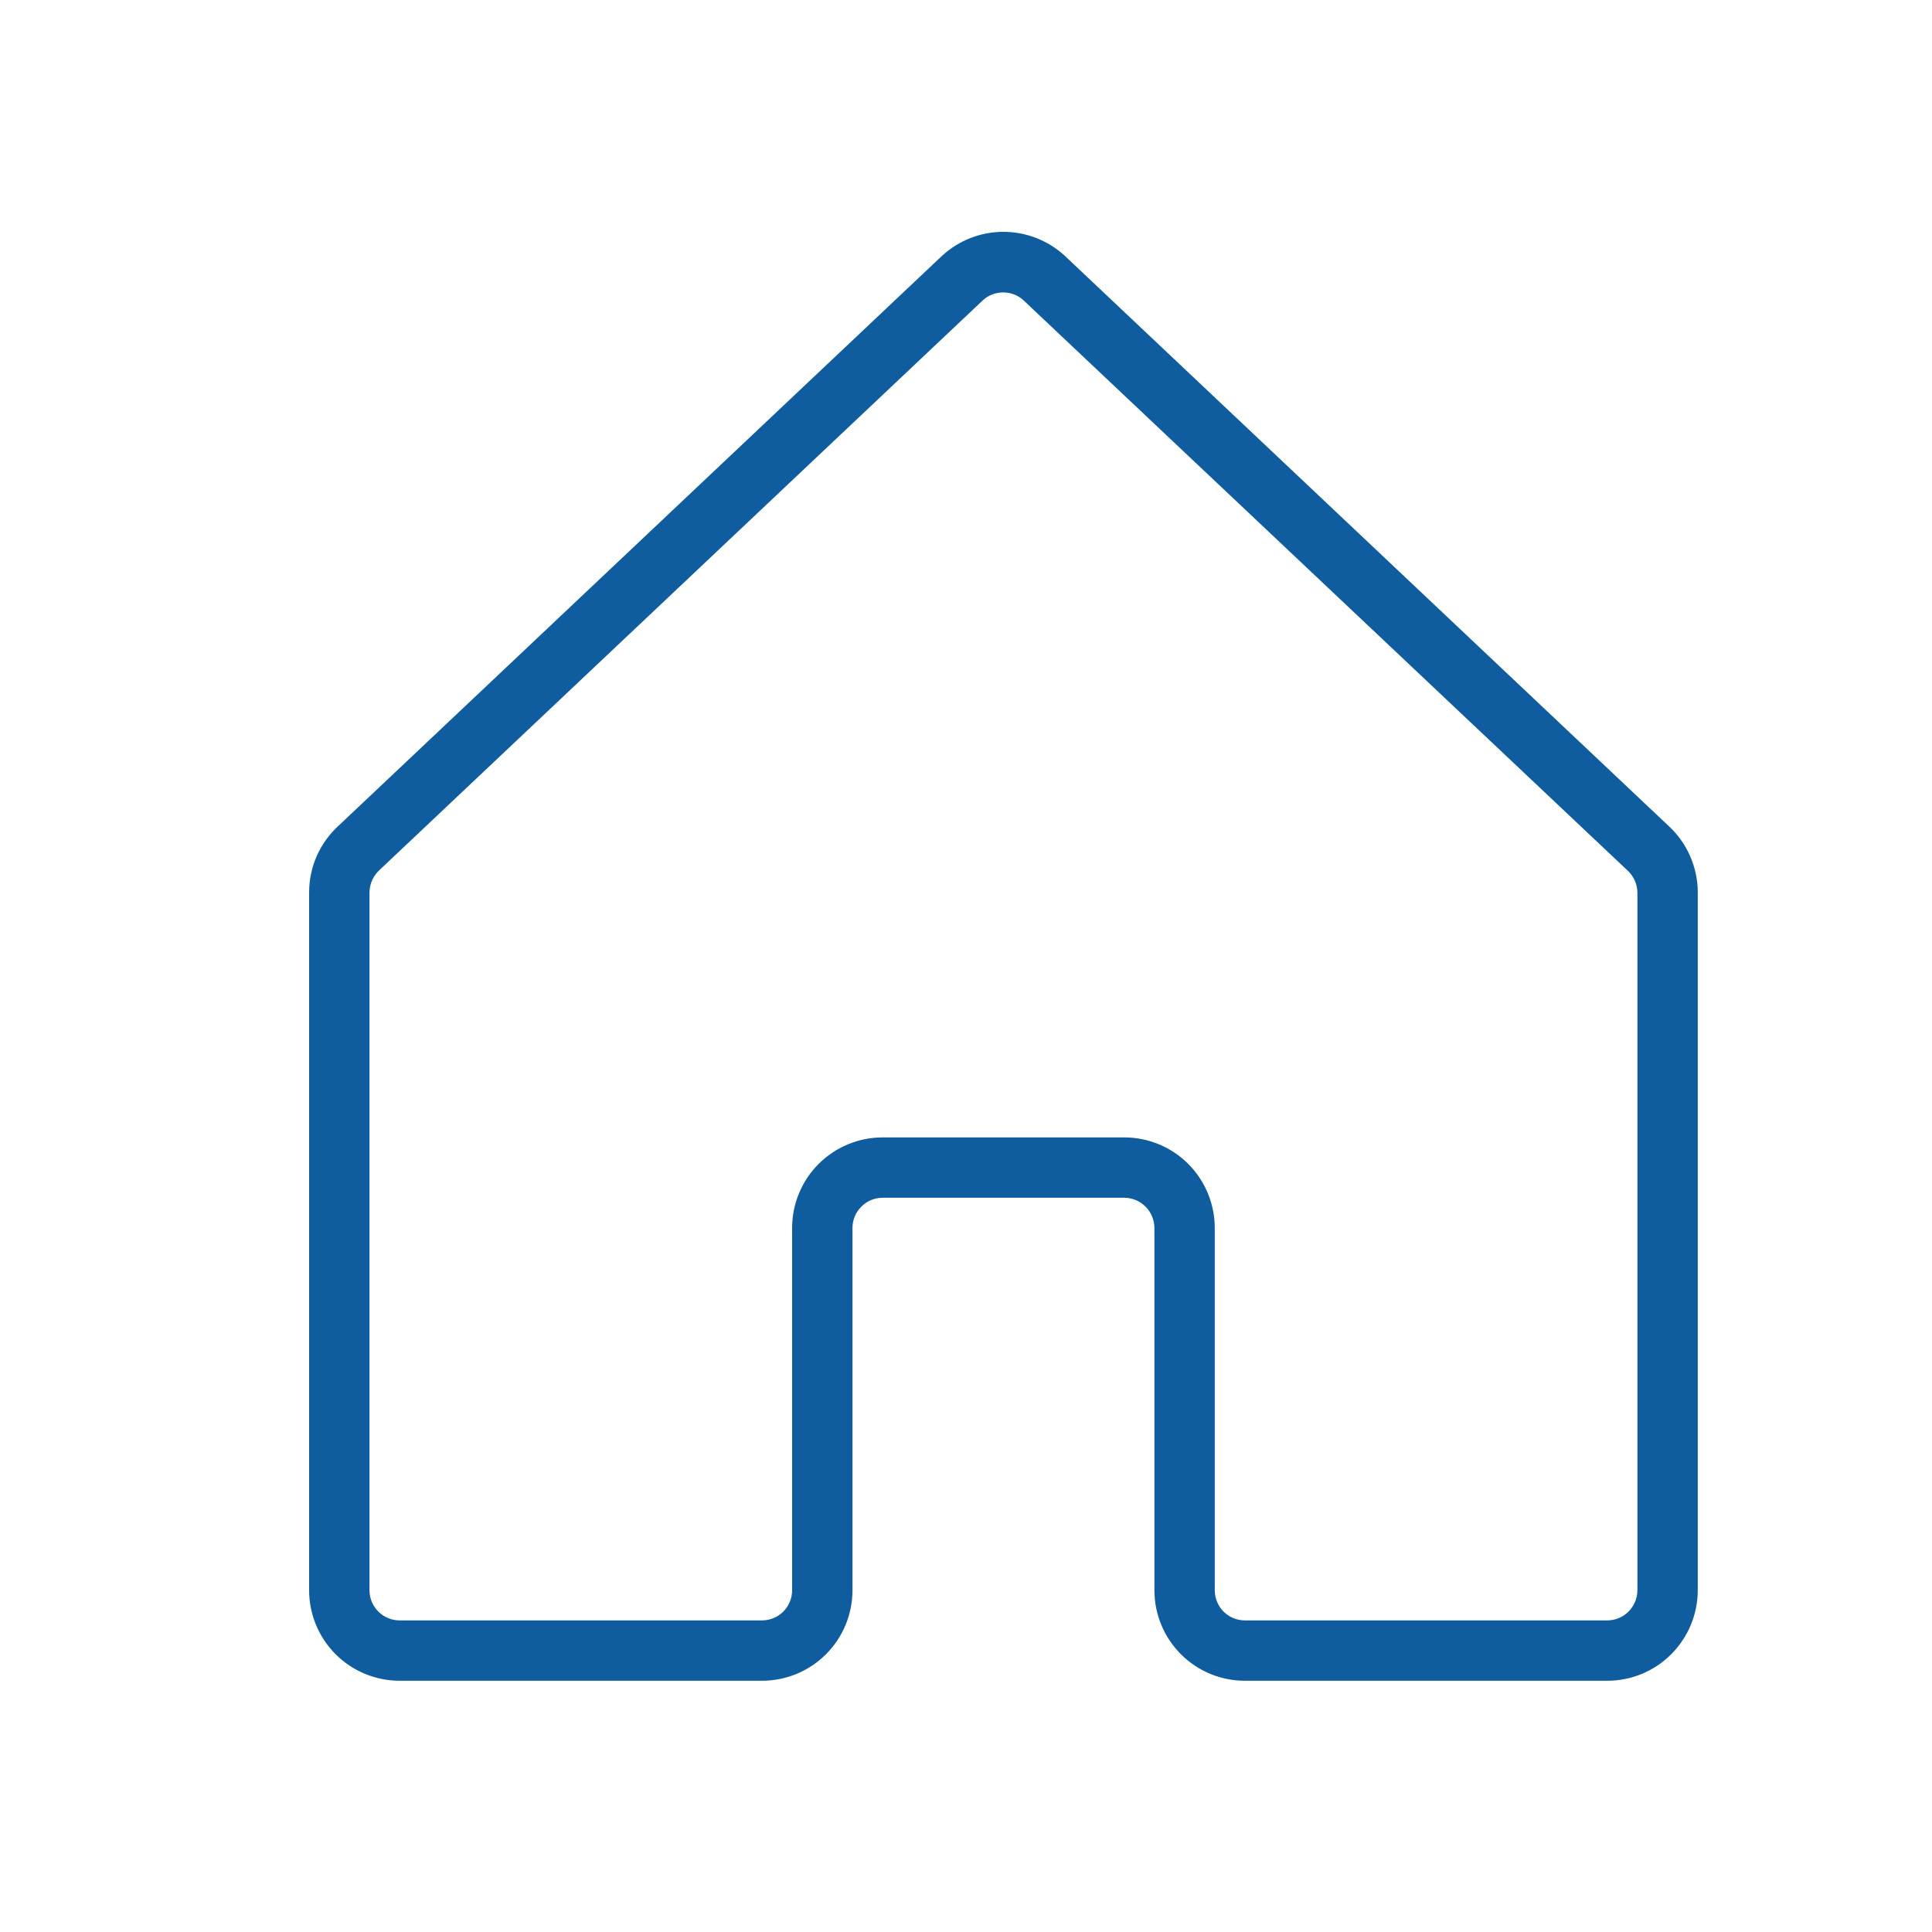
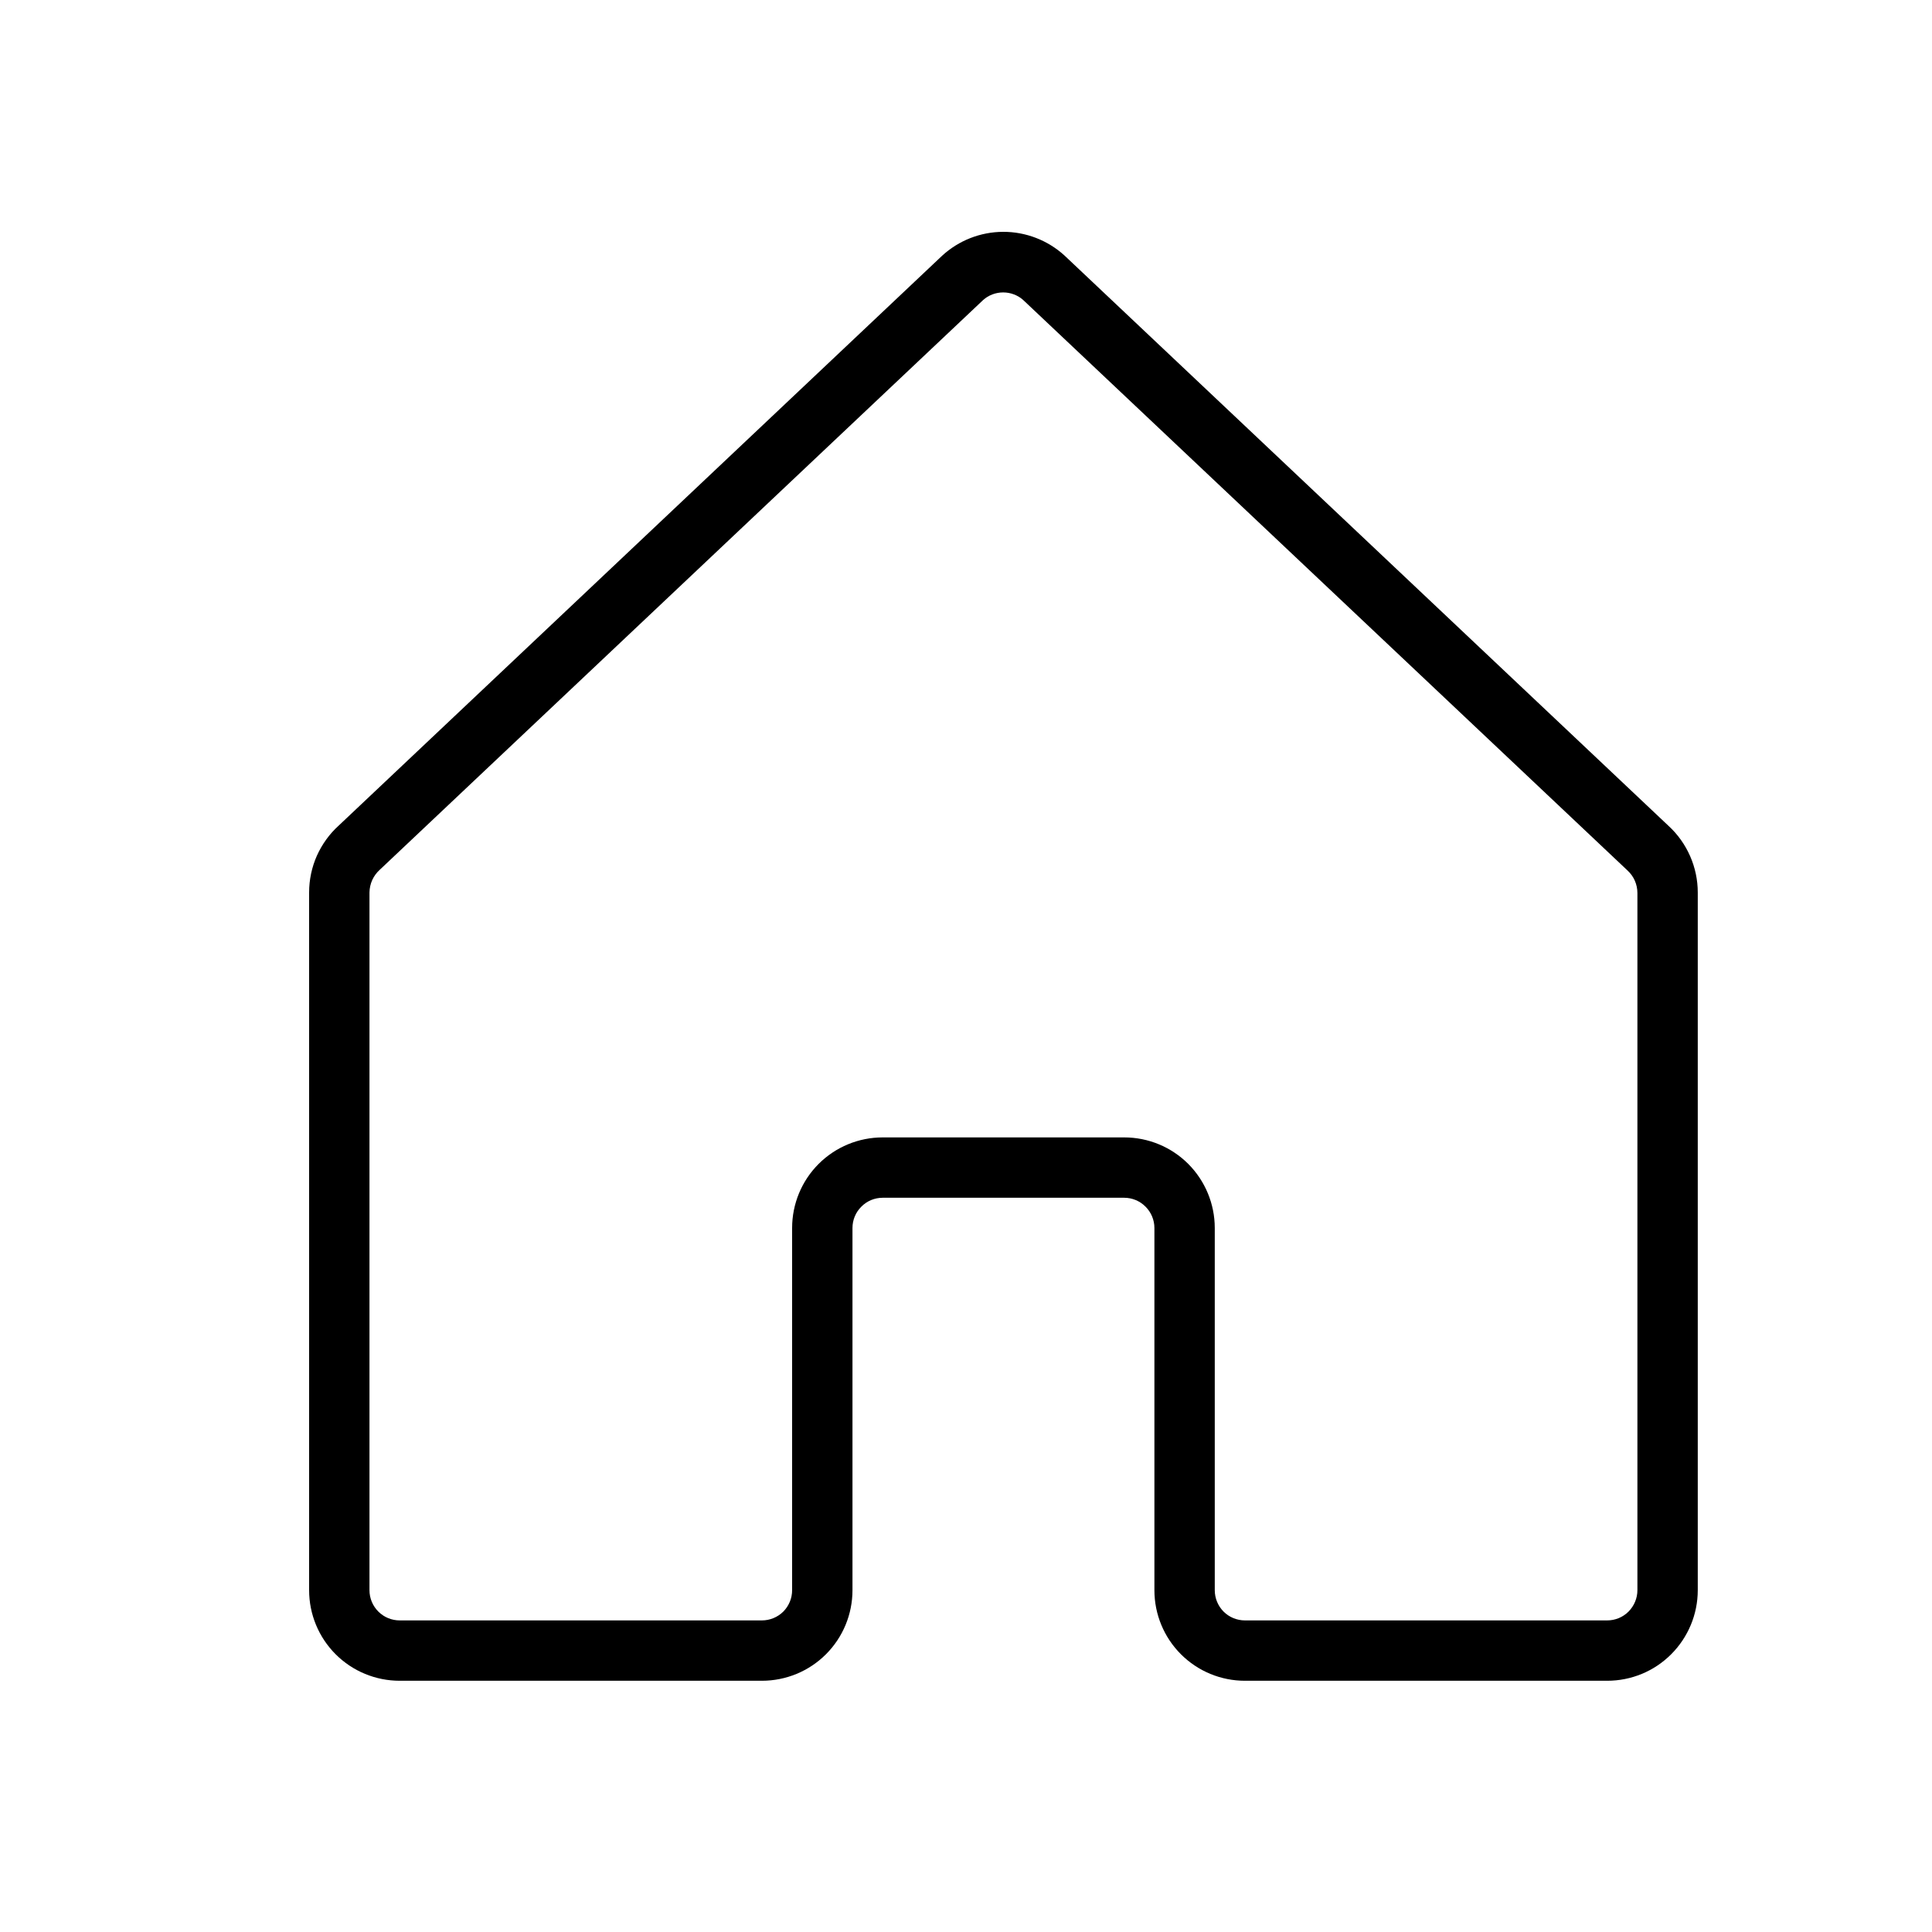
<svg xmlns="http://www.w3.org/2000/svg" width="25" height="25" viewBox="0 0 25 25" fill="none">
  <g id="ph:house-thin">
-     <path id="Vector" d="M21.591 10.687L13.773 3.305C13.556 3.108 13.273 2.999 12.98 3C12.688 3.001 12.406 3.111 12.19 3.31L4.384 10.682C4.263 10.791 4.167 10.925 4.1 11.074C4.034 11.223 4 11.385 4 11.548V20.577C4 20.888 4.123 21.186 4.343 21.406C4.563 21.626 4.861 21.749 5.172 21.749H9.859C10.17 21.749 10.468 21.626 10.688 21.406C10.908 21.186 11.031 20.888 11.031 20.577V15.89C11.031 15.786 11.072 15.687 11.146 15.614C11.219 15.54 11.318 15.499 11.422 15.499H14.547C14.65 15.499 14.75 15.54 14.823 15.614C14.896 15.687 14.938 15.786 14.938 15.89V20.577C14.938 20.888 15.061 21.186 15.281 21.406C15.501 21.626 15.799 21.749 16.109 21.749H20.797C21.108 21.749 21.406 21.626 21.625 21.406C21.845 21.186 21.969 20.888 21.969 20.577V11.548C21.969 11.386 21.935 11.226 21.87 11.078C21.805 10.93 21.71 10.796 21.591 10.687ZM21.188 20.577C21.188 20.681 21.146 20.78 21.073 20.854C21 20.927 20.901 20.968 20.797 20.968H16.109C16.006 20.968 15.906 20.927 15.833 20.854C15.76 20.78 15.719 20.681 15.719 20.577V15.89C15.719 15.579 15.595 15.281 15.376 15.061C15.156 14.841 14.858 14.718 14.547 14.718H11.422C11.111 14.718 10.813 14.841 10.593 15.061C10.373 15.281 10.25 15.579 10.25 15.89V20.577C10.25 20.681 10.209 20.78 10.136 20.854C10.062 20.927 9.963 20.968 9.859 20.968H5.172C5.068 20.968 4.969 20.927 4.896 20.854C4.822 20.78 4.781 20.681 4.781 20.577V11.548C4.782 11.493 4.794 11.438 4.817 11.387C4.84 11.337 4.873 11.292 4.914 11.255L12.721 3.883C12.792 3.819 12.885 3.784 12.981 3.784C13.077 3.784 13.17 3.819 13.241 3.883L21.06 11.264C21.1 11.301 21.133 11.346 21.155 11.397C21.177 11.447 21.188 11.502 21.188 11.557V20.577Z" fill="#0F5D9F" />
+     <path id="Vector" d="M21.591 10.687L13.773 3.305C13.556 3.108 13.273 2.999 12.98 3C12.688 3.001 12.406 3.111 12.19 3.31L4.384 10.682C4.263 10.791 4.167 10.925 4.1 11.074C4.034 11.223 4 11.385 4 11.548V20.577C4 20.888 4.123 21.186 4.343 21.406C4.563 21.626 4.861 21.749 5.172 21.749H9.859C10.17 21.749 10.468 21.626 10.688 21.406C10.908 21.186 11.031 20.888 11.031 20.577V15.89C11.031 15.786 11.072 15.687 11.146 15.614C11.219 15.54 11.318 15.499 11.422 15.499H14.547C14.65 15.499 14.75 15.54 14.823 15.614C14.896 15.687 14.938 15.786 14.938 15.89V20.577C14.938 20.888 15.061 21.186 15.281 21.406C15.501 21.626 15.799 21.749 16.109 21.749H20.797C21.108 21.749 21.406 21.626 21.625 21.406C21.845 21.186 21.969 20.888 21.969 20.577V11.548C21.969 11.386 21.935 11.226 21.87 11.078C21.805 10.93 21.71 10.796 21.591 10.687ZM21.188 20.577C21.188 20.681 21.146 20.78 21.073 20.854C21 20.927 20.901 20.968 20.797 20.968H16.109C16.006 20.968 15.906 20.927 15.833 20.854C15.76 20.78 15.719 20.681 15.719 20.577V15.89C15.719 15.579 15.595 15.281 15.376 15.061C15.156 14.841 14.858 14.718 14.547 14.718H11.422C11.111 14.718 10.813 14.841 10.593 15.061C10.373 15.281 10.25 15.579 10.25 15.89V20.577C10.25 20.681 10.209 20.78 10.136 20.854C10.062 20.927 9.963 20.968 9.859 20.968H5.172C5.068 20.968 4.969 20.927 4.896 20.854C4.822 20.78 4.781 20.681 4.781 20.577V11.548C4.782 11.493 4.794 11.438 4.817 11.387C4.84 11.337 4.873 11.292 4.914 11.255L12.721 3.883C12.792 3.819 12.885 3.784 12.981 3.784C13.077 3.784 13.17 3.819 13.241 3.883L21.06 11.264C21.1 11.301 21.133 11.346 21.155 11.397C21.177 11.447 21.188 11.502 21.188 11.557V20.577Z" fill="currentColor" />
  </g>
</svg>
